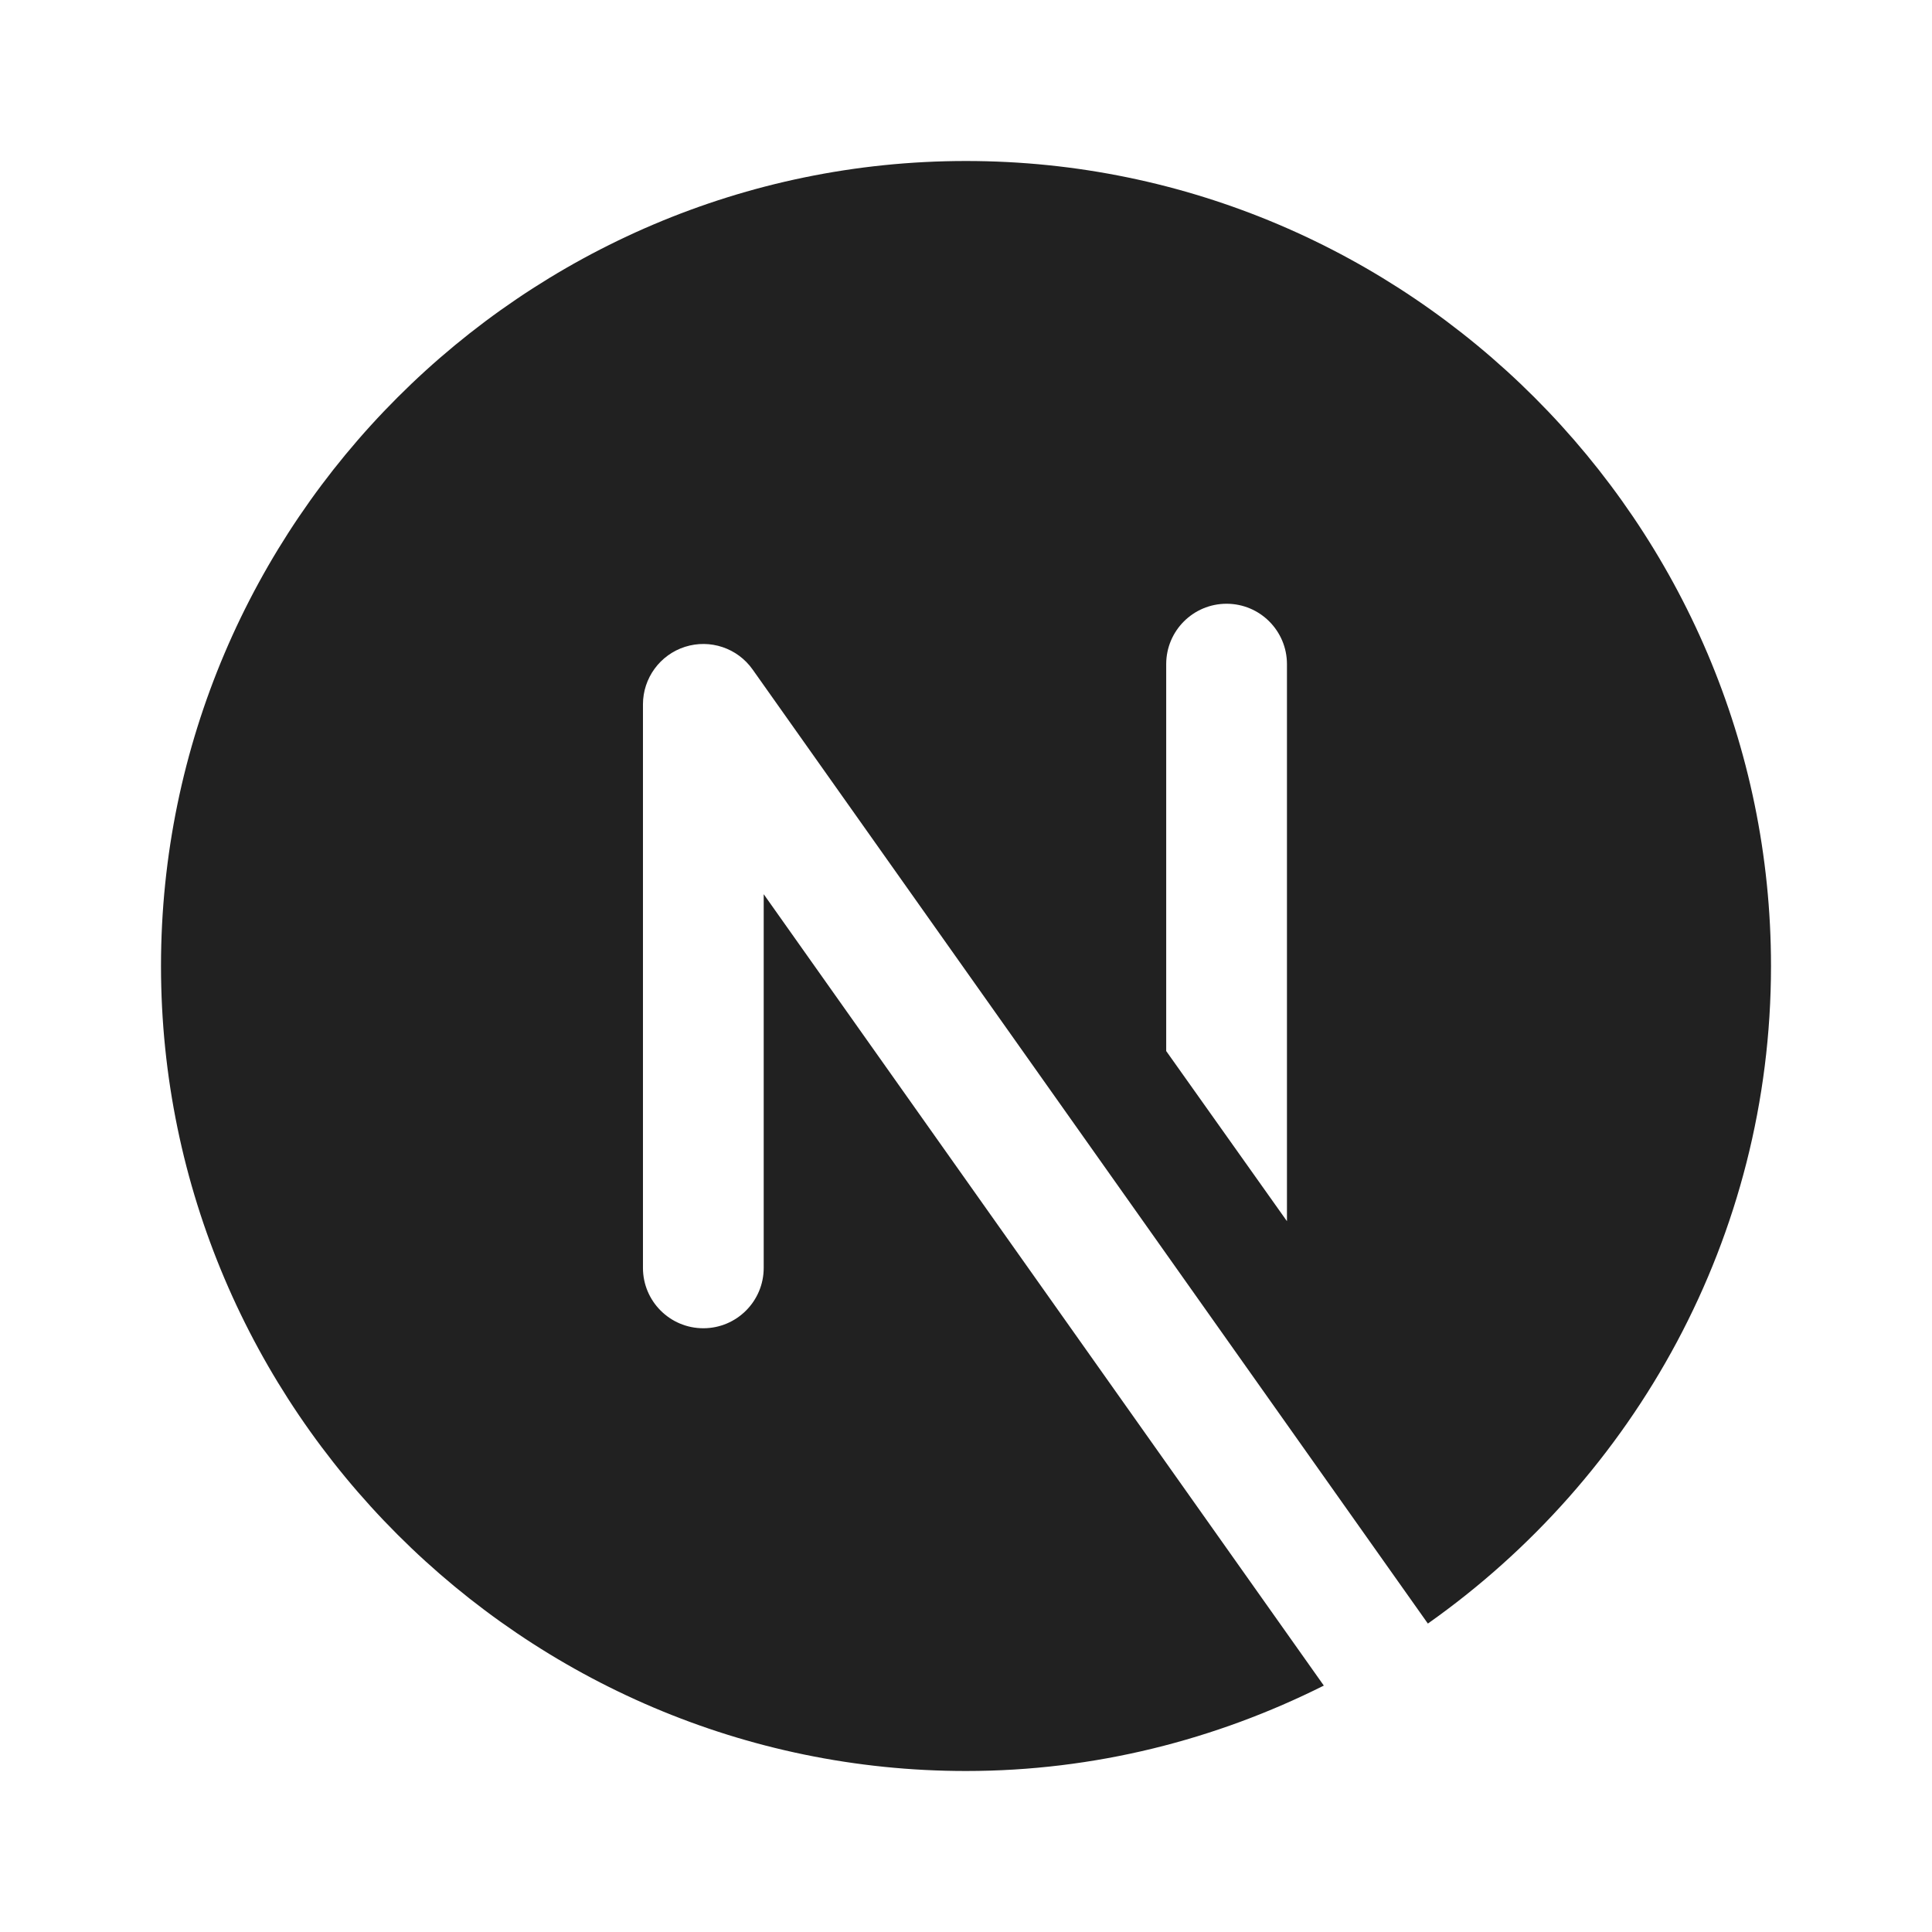
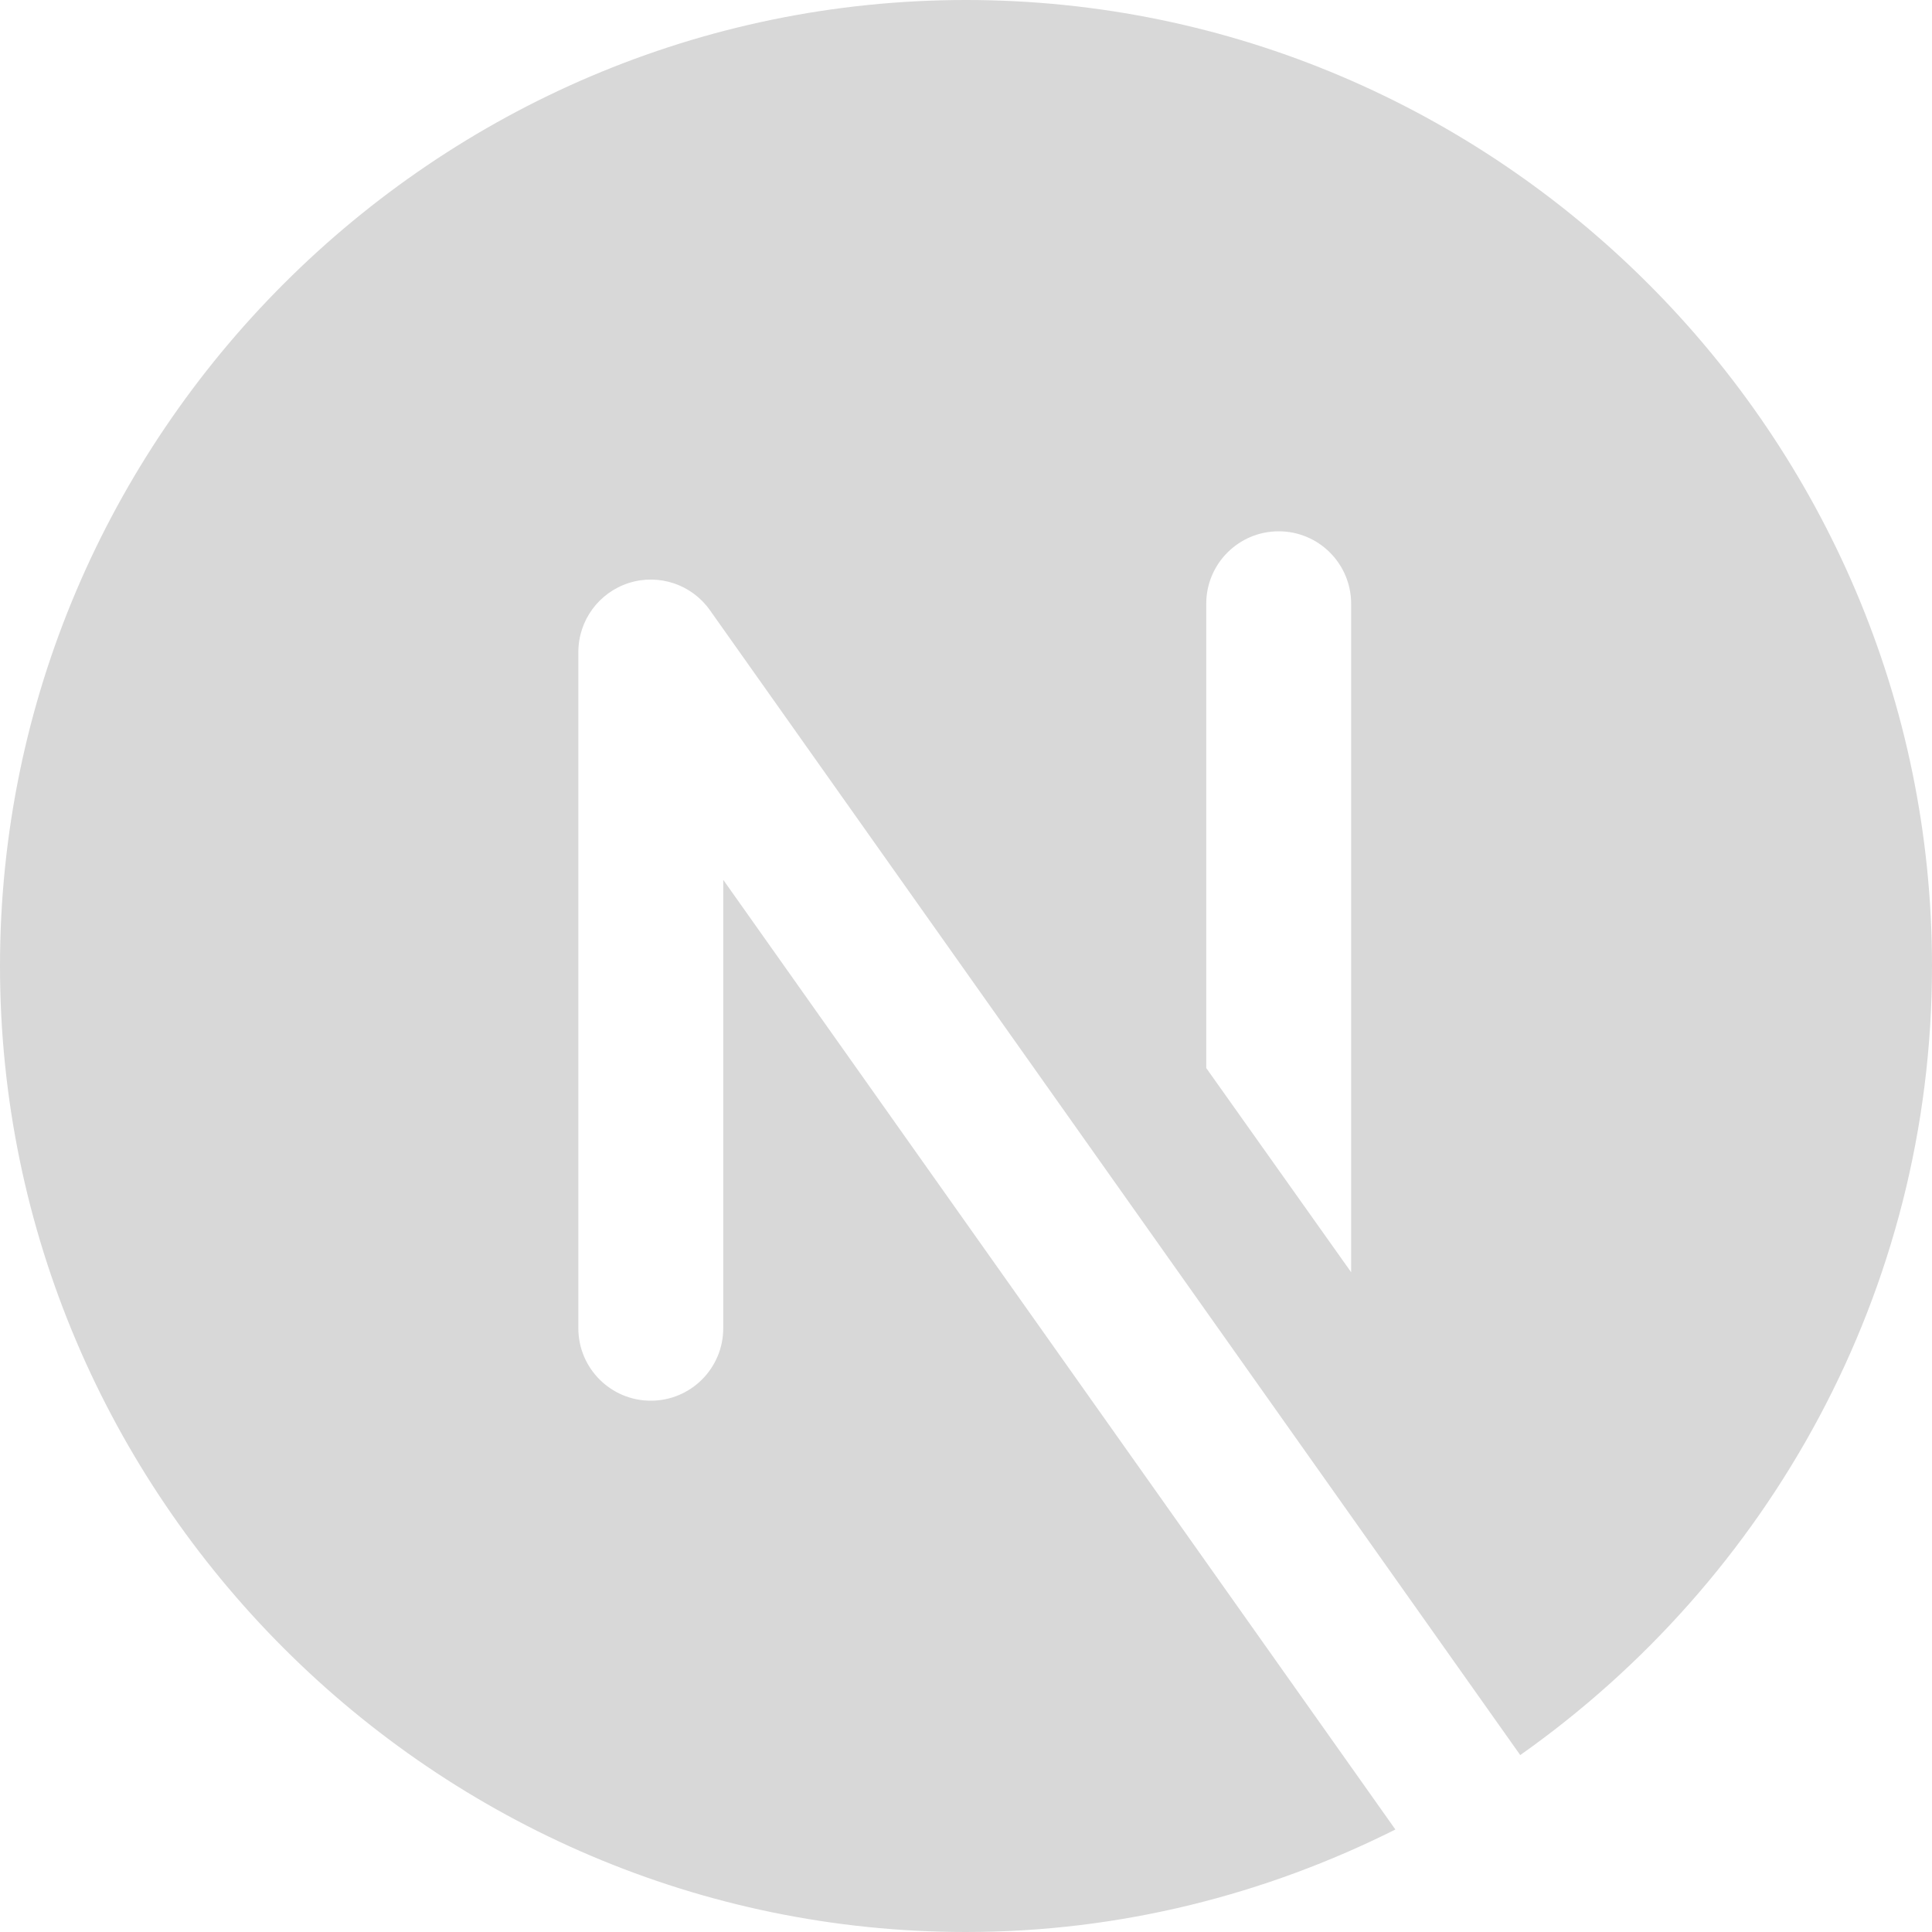
- <svg xmlns="http://www.w3.org/2000/svg" viewBox="0 0 48 48" width="48px" height="48px">
-   <path fill="#212121" d="M18.974,31.5c0,0.828-0.671,1.5-1.5,1.5s-1.5-0.672-1.5-1.5v-14c0-0.653,0.423-1.231,1.045-1.43 c0.625-0.198,1.302,0.03,1.679,0.563l16.777,23.704C40.617,36.709,44,30.735,44,24c0-11-9-20-20-20S4,13,4,24s9,20,20,20 c3.192,0,6.206-0.777,8.89-2.122L18.974,22.216V31.5z M28.974,16.5c0-0.828,0.671-1.5,1.5-1.5s1.5,0.672,1.5,1.5v13.84l-3-4.227 V16.5z" />
+ <svg xmlns="http://www.w3.org/2000/svg" width="40" height="40" viewBox="0 0 40 40" fill="none">
+   <path d="M14.974 27.5C14.974 28.328 14.303 29 13.474 29C12.645 29 11.974 28.328 11.974 27.5V13.5C11.974 12.847 12.397 12.269 13.019 12.07C13.644 11.872 14.321 12.1 14.698 12.633L31.475 36.337C36.617 32.709 40 26.735 40 20C40 9 31 0 20 0C9 0 0 9 0 20C0 31 9 40 20 40C23.192 40 26.206 39.223 28.89 37.878L14.974 18.216V27.5ZM24.974 12.5C24.974 11.672 25.645 11 26.474 11C27.303 11 27.974 11.672 27.974 12.5V26.34L24.974 22.113V12.5Z" fill="#D8D8D8" />
</svg>
